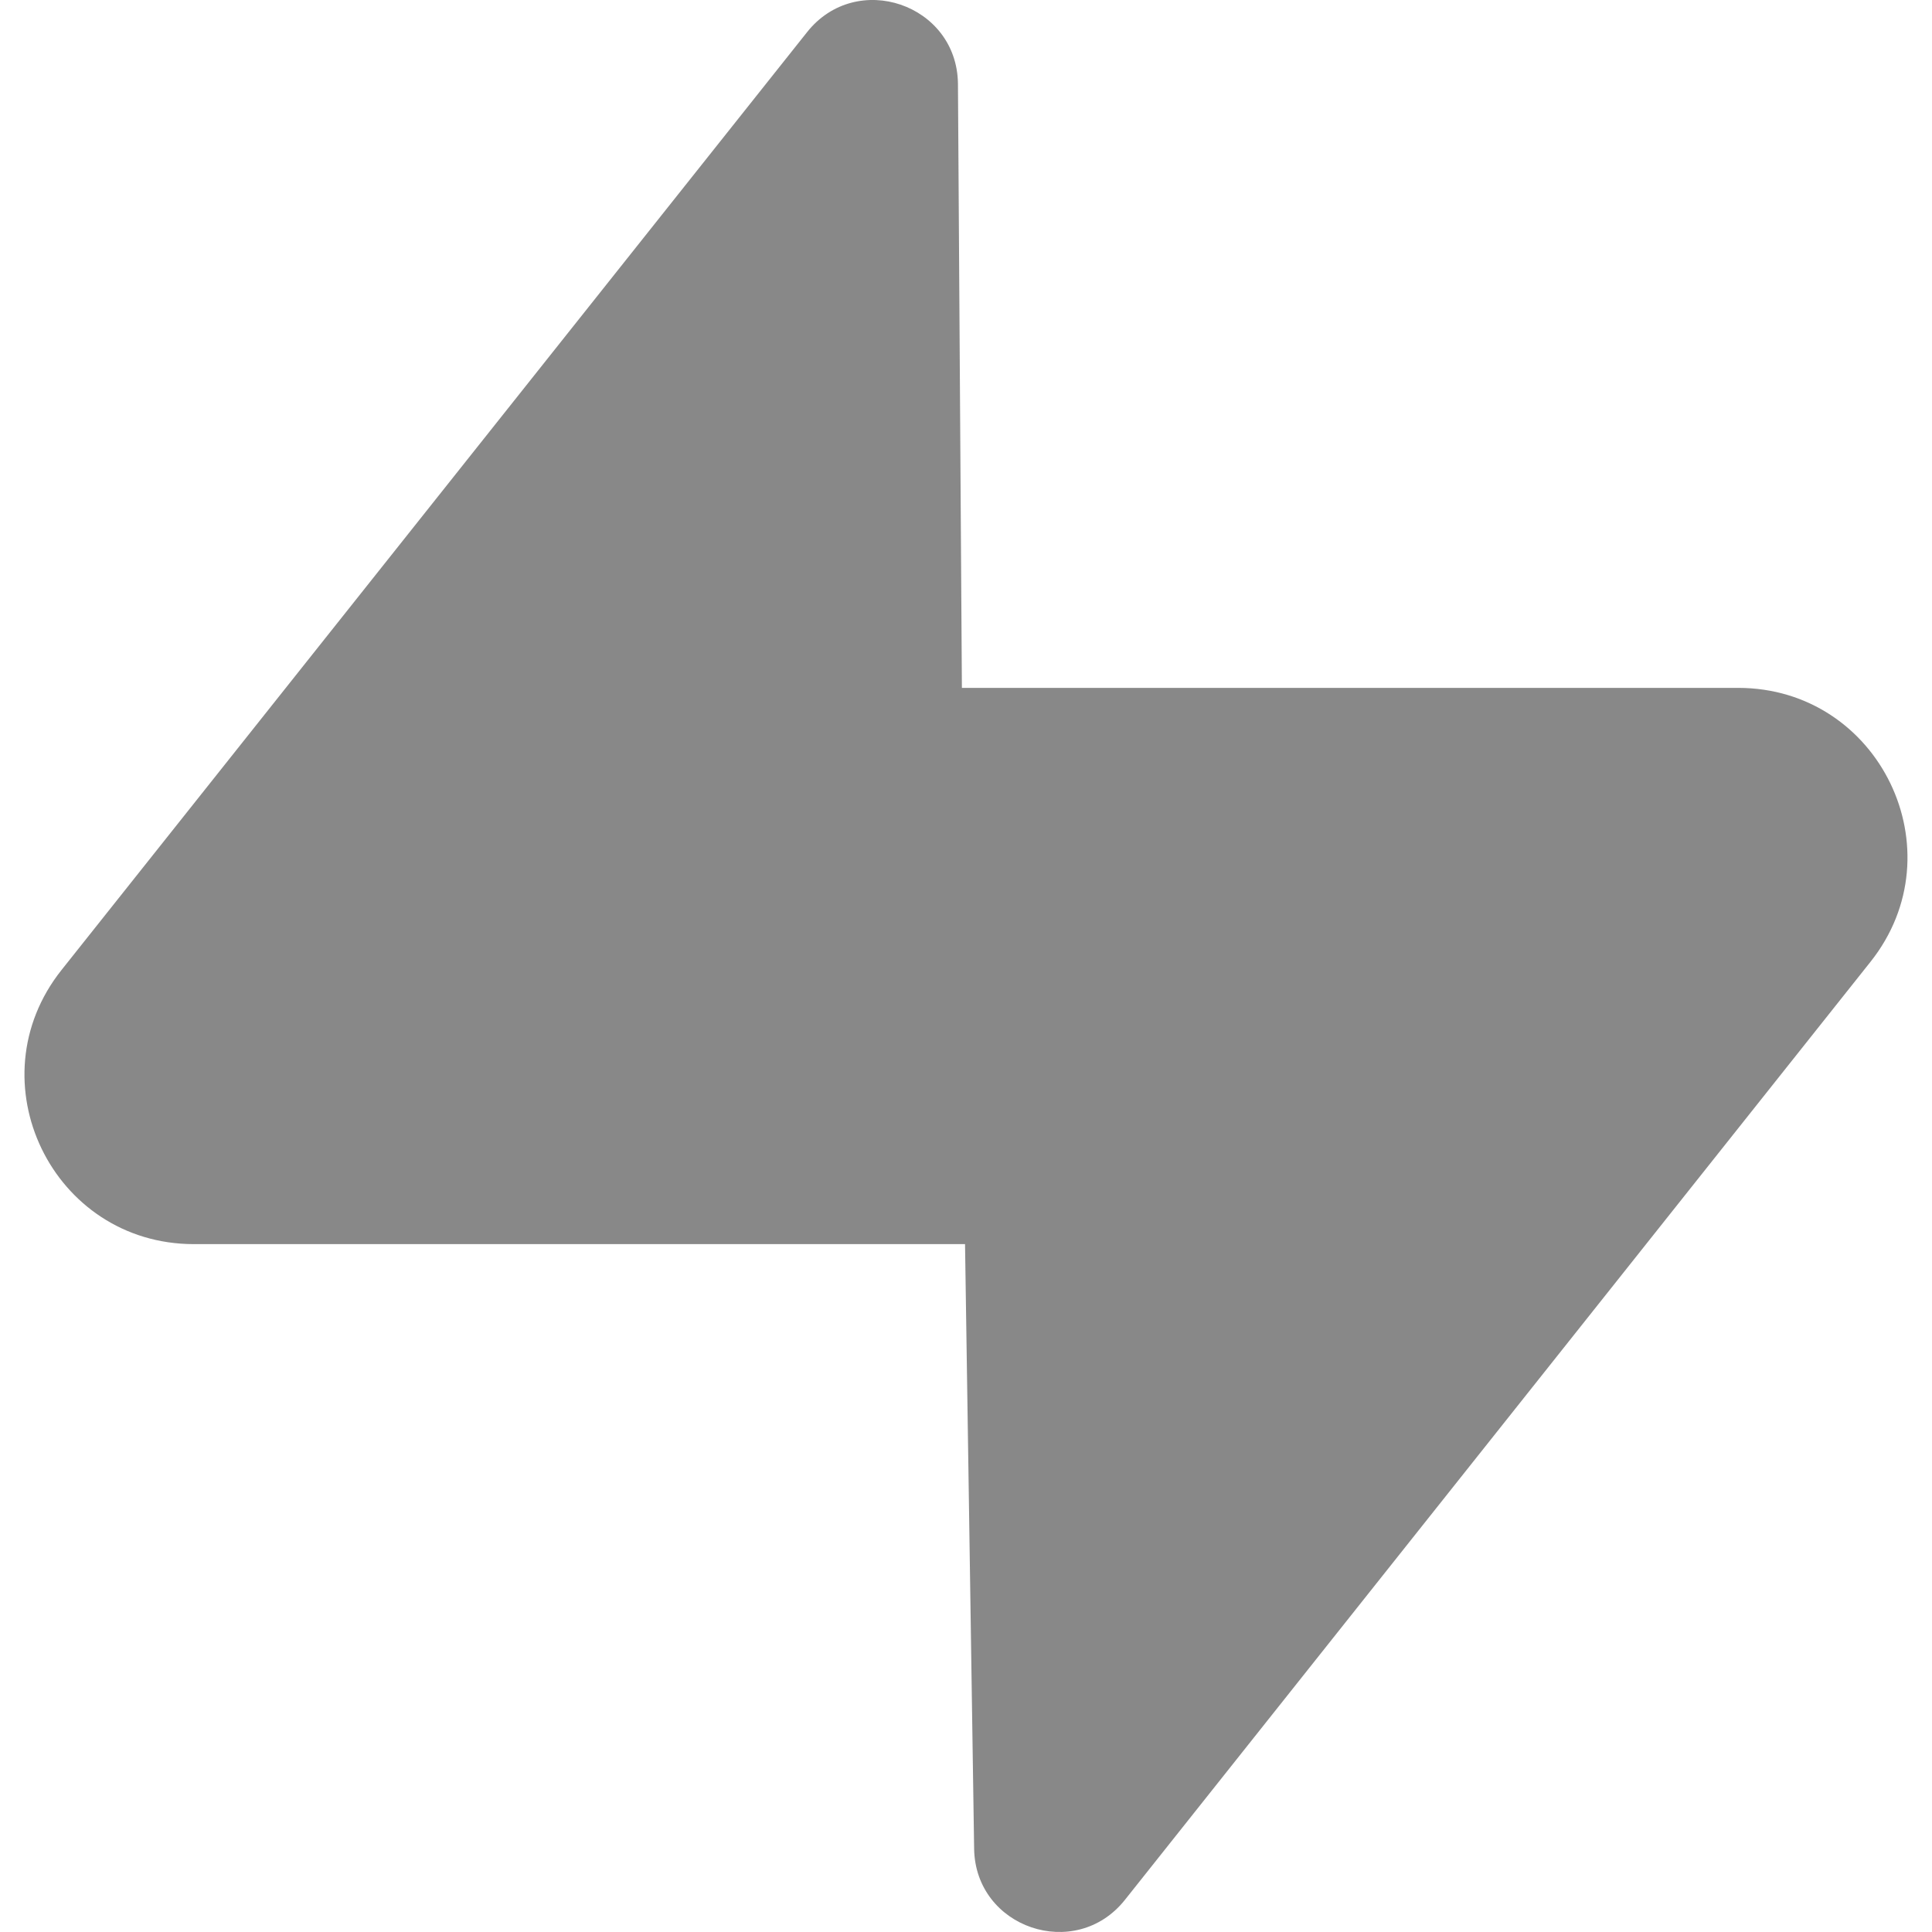
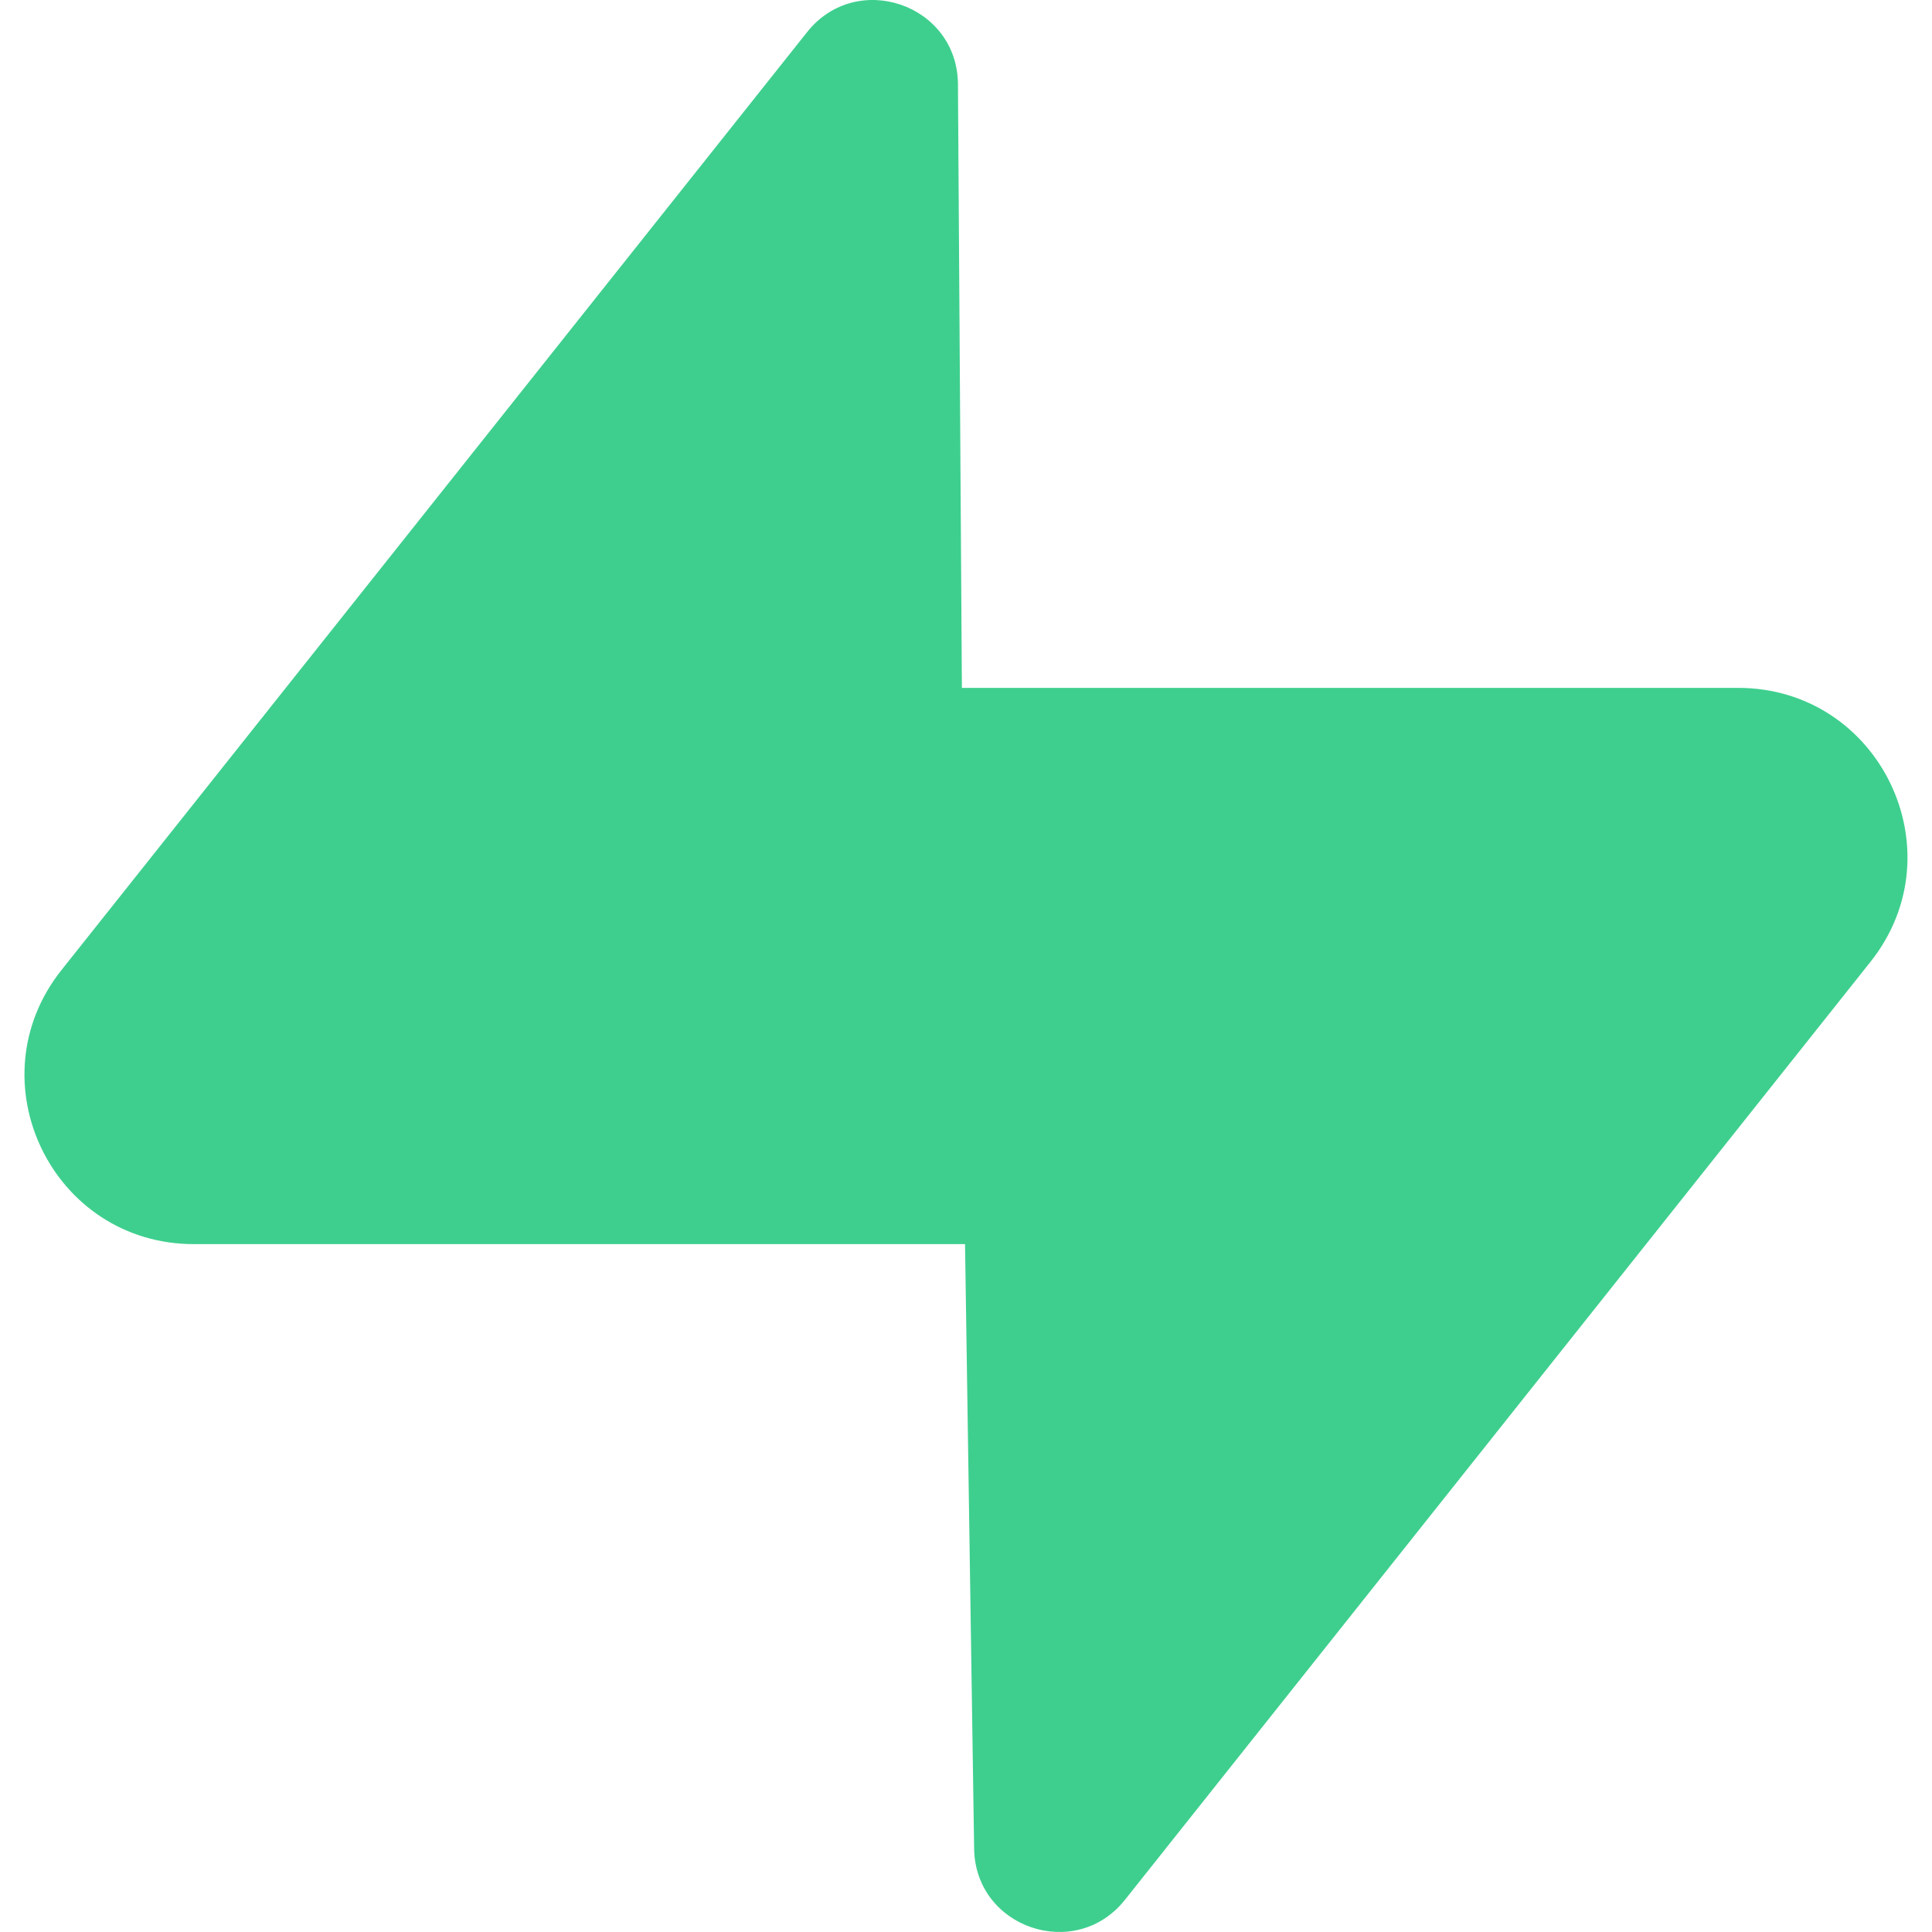
- <svg xmlns="http://www.w3.org/2000/svg" viewBox="0 0 24 24" fill="#888888" role="img" aria-hidden="true">
+ <svg xmlns="http://www.w3.org/2000/svg" viewBox="0 0 24 24" fill="#3ECF8E" role="img" aria-hidden="true">
  <path d="M11.9 1.036c-.015-.986-1.26-1.41-1.874-.637L.764 12.05C-.33 13.427.65 15.455 2.409 15.455h9.579l.113 7.51c.014.985 1.259 1.408 1.873.636l9.262-11.653c1.093-1.375.113-3.403-1.645-3.403h-9.642z" />
</svg>
